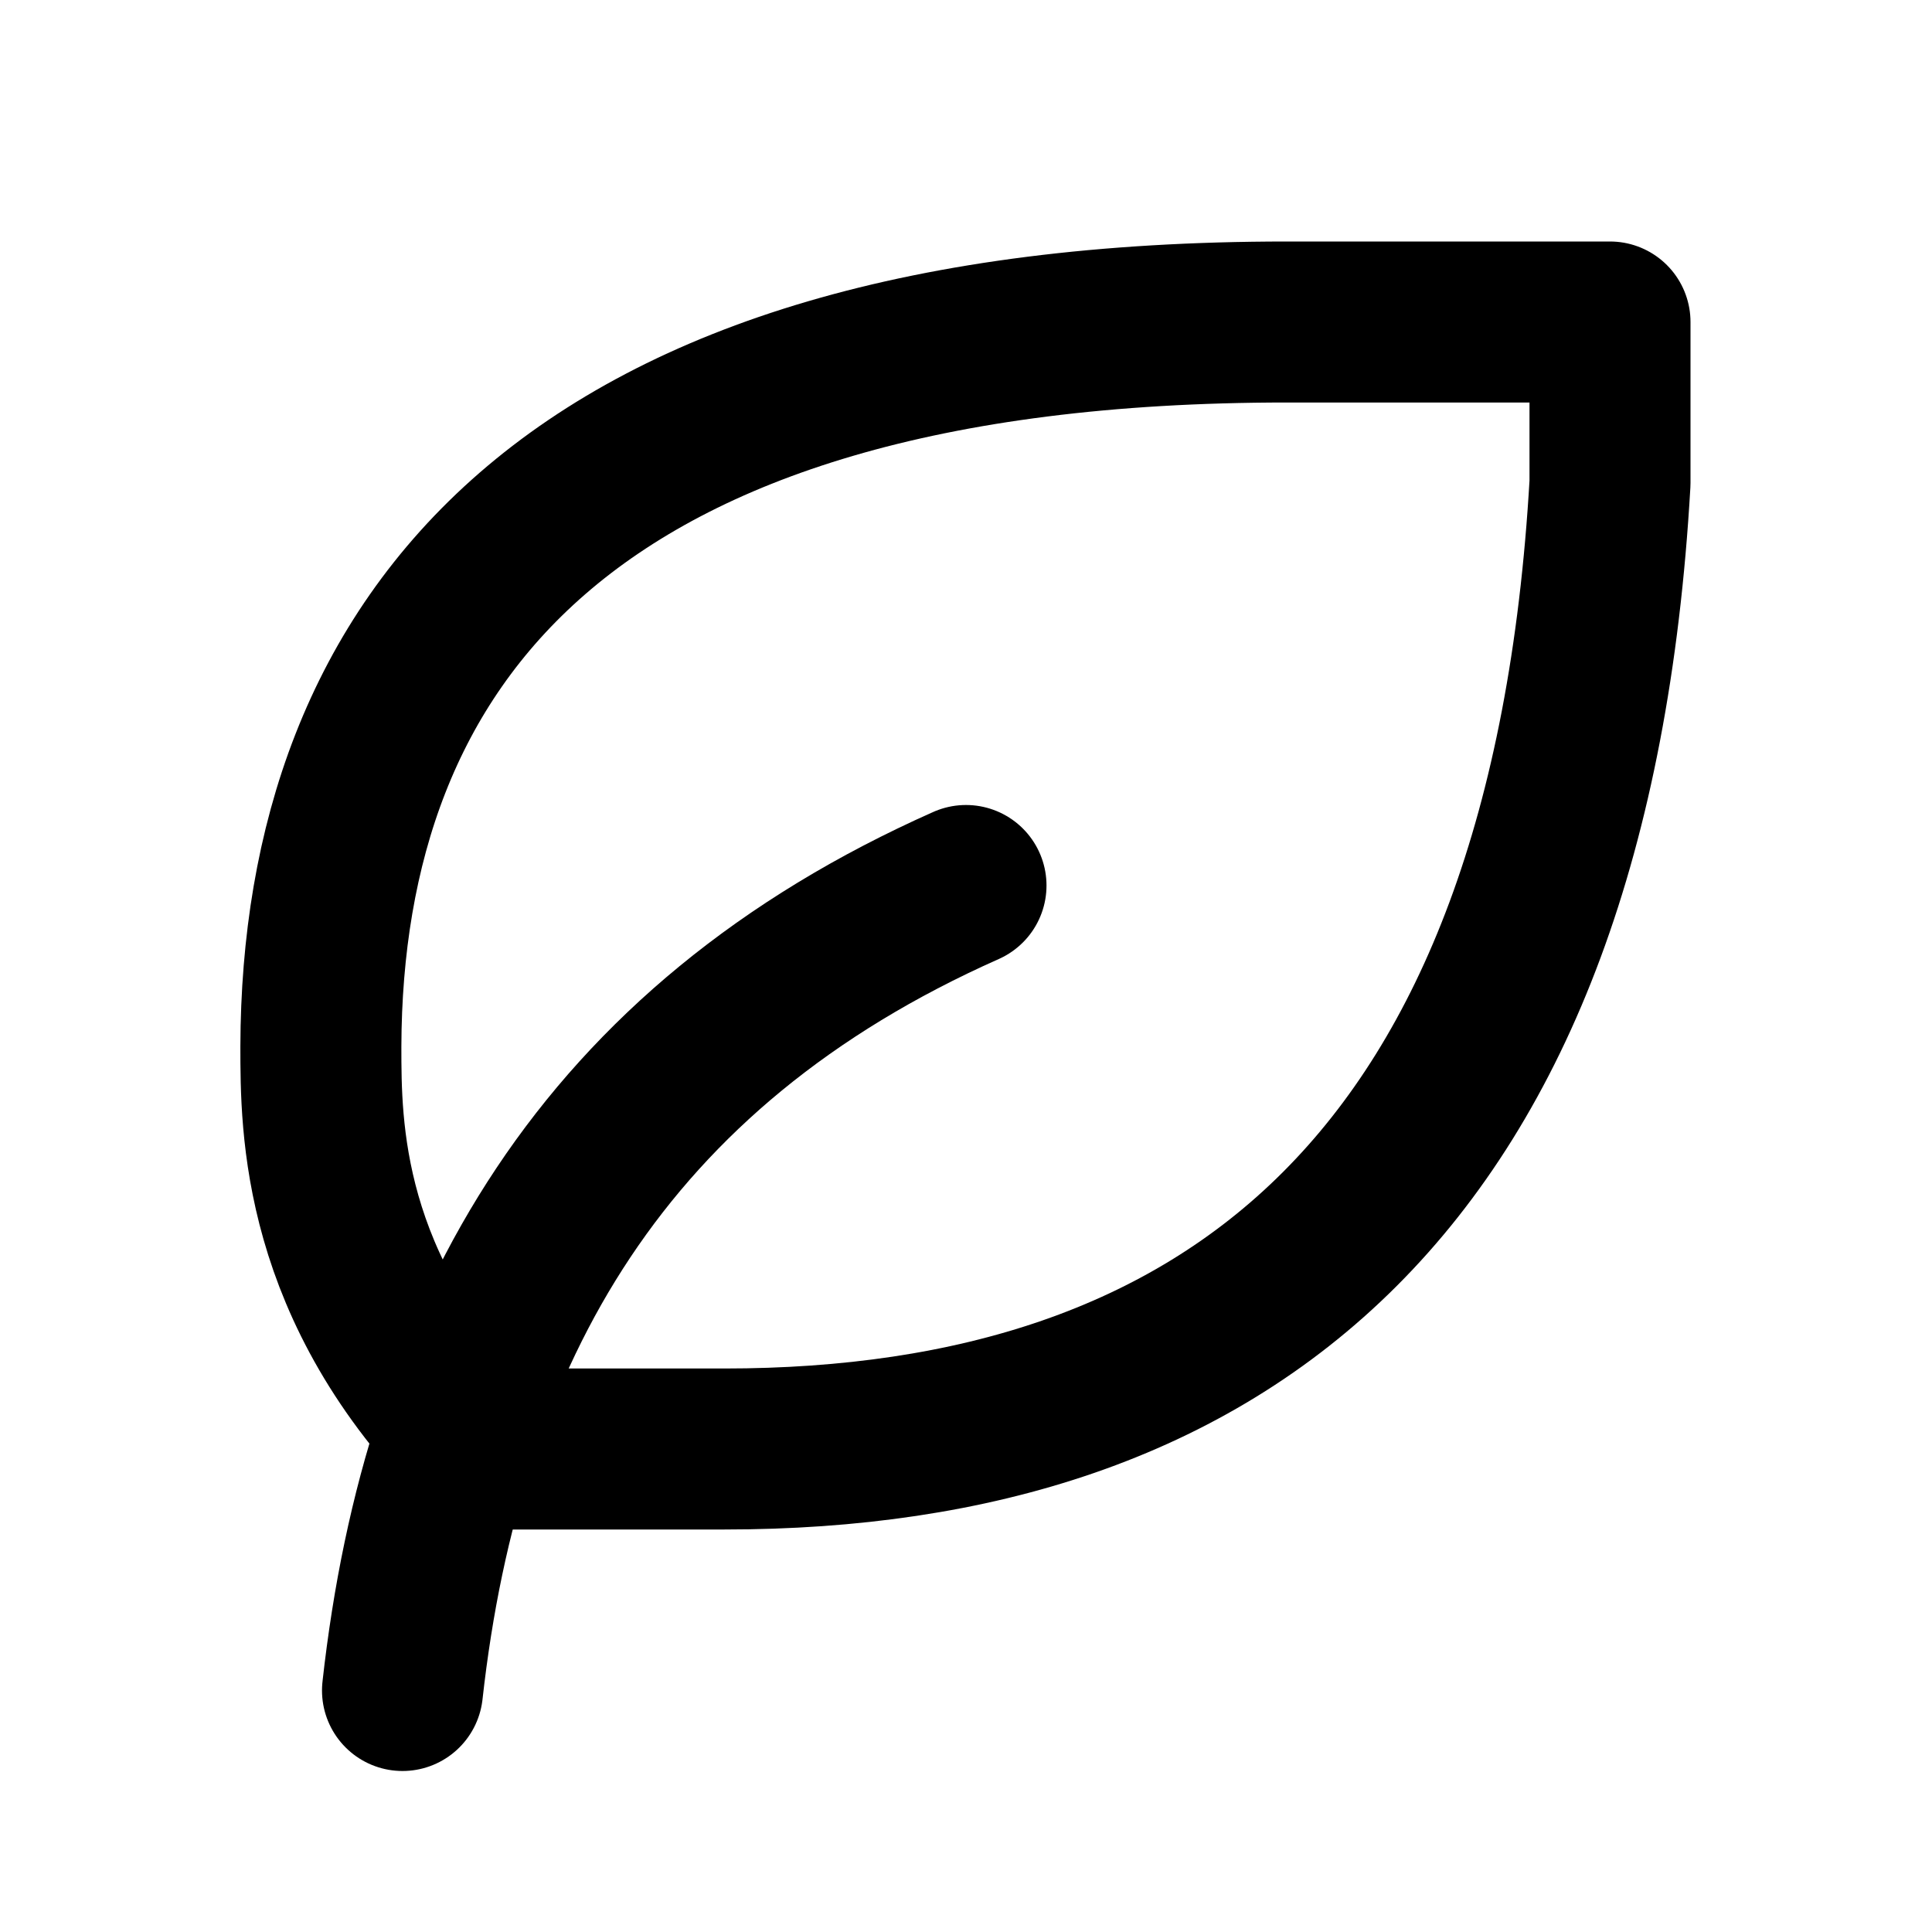
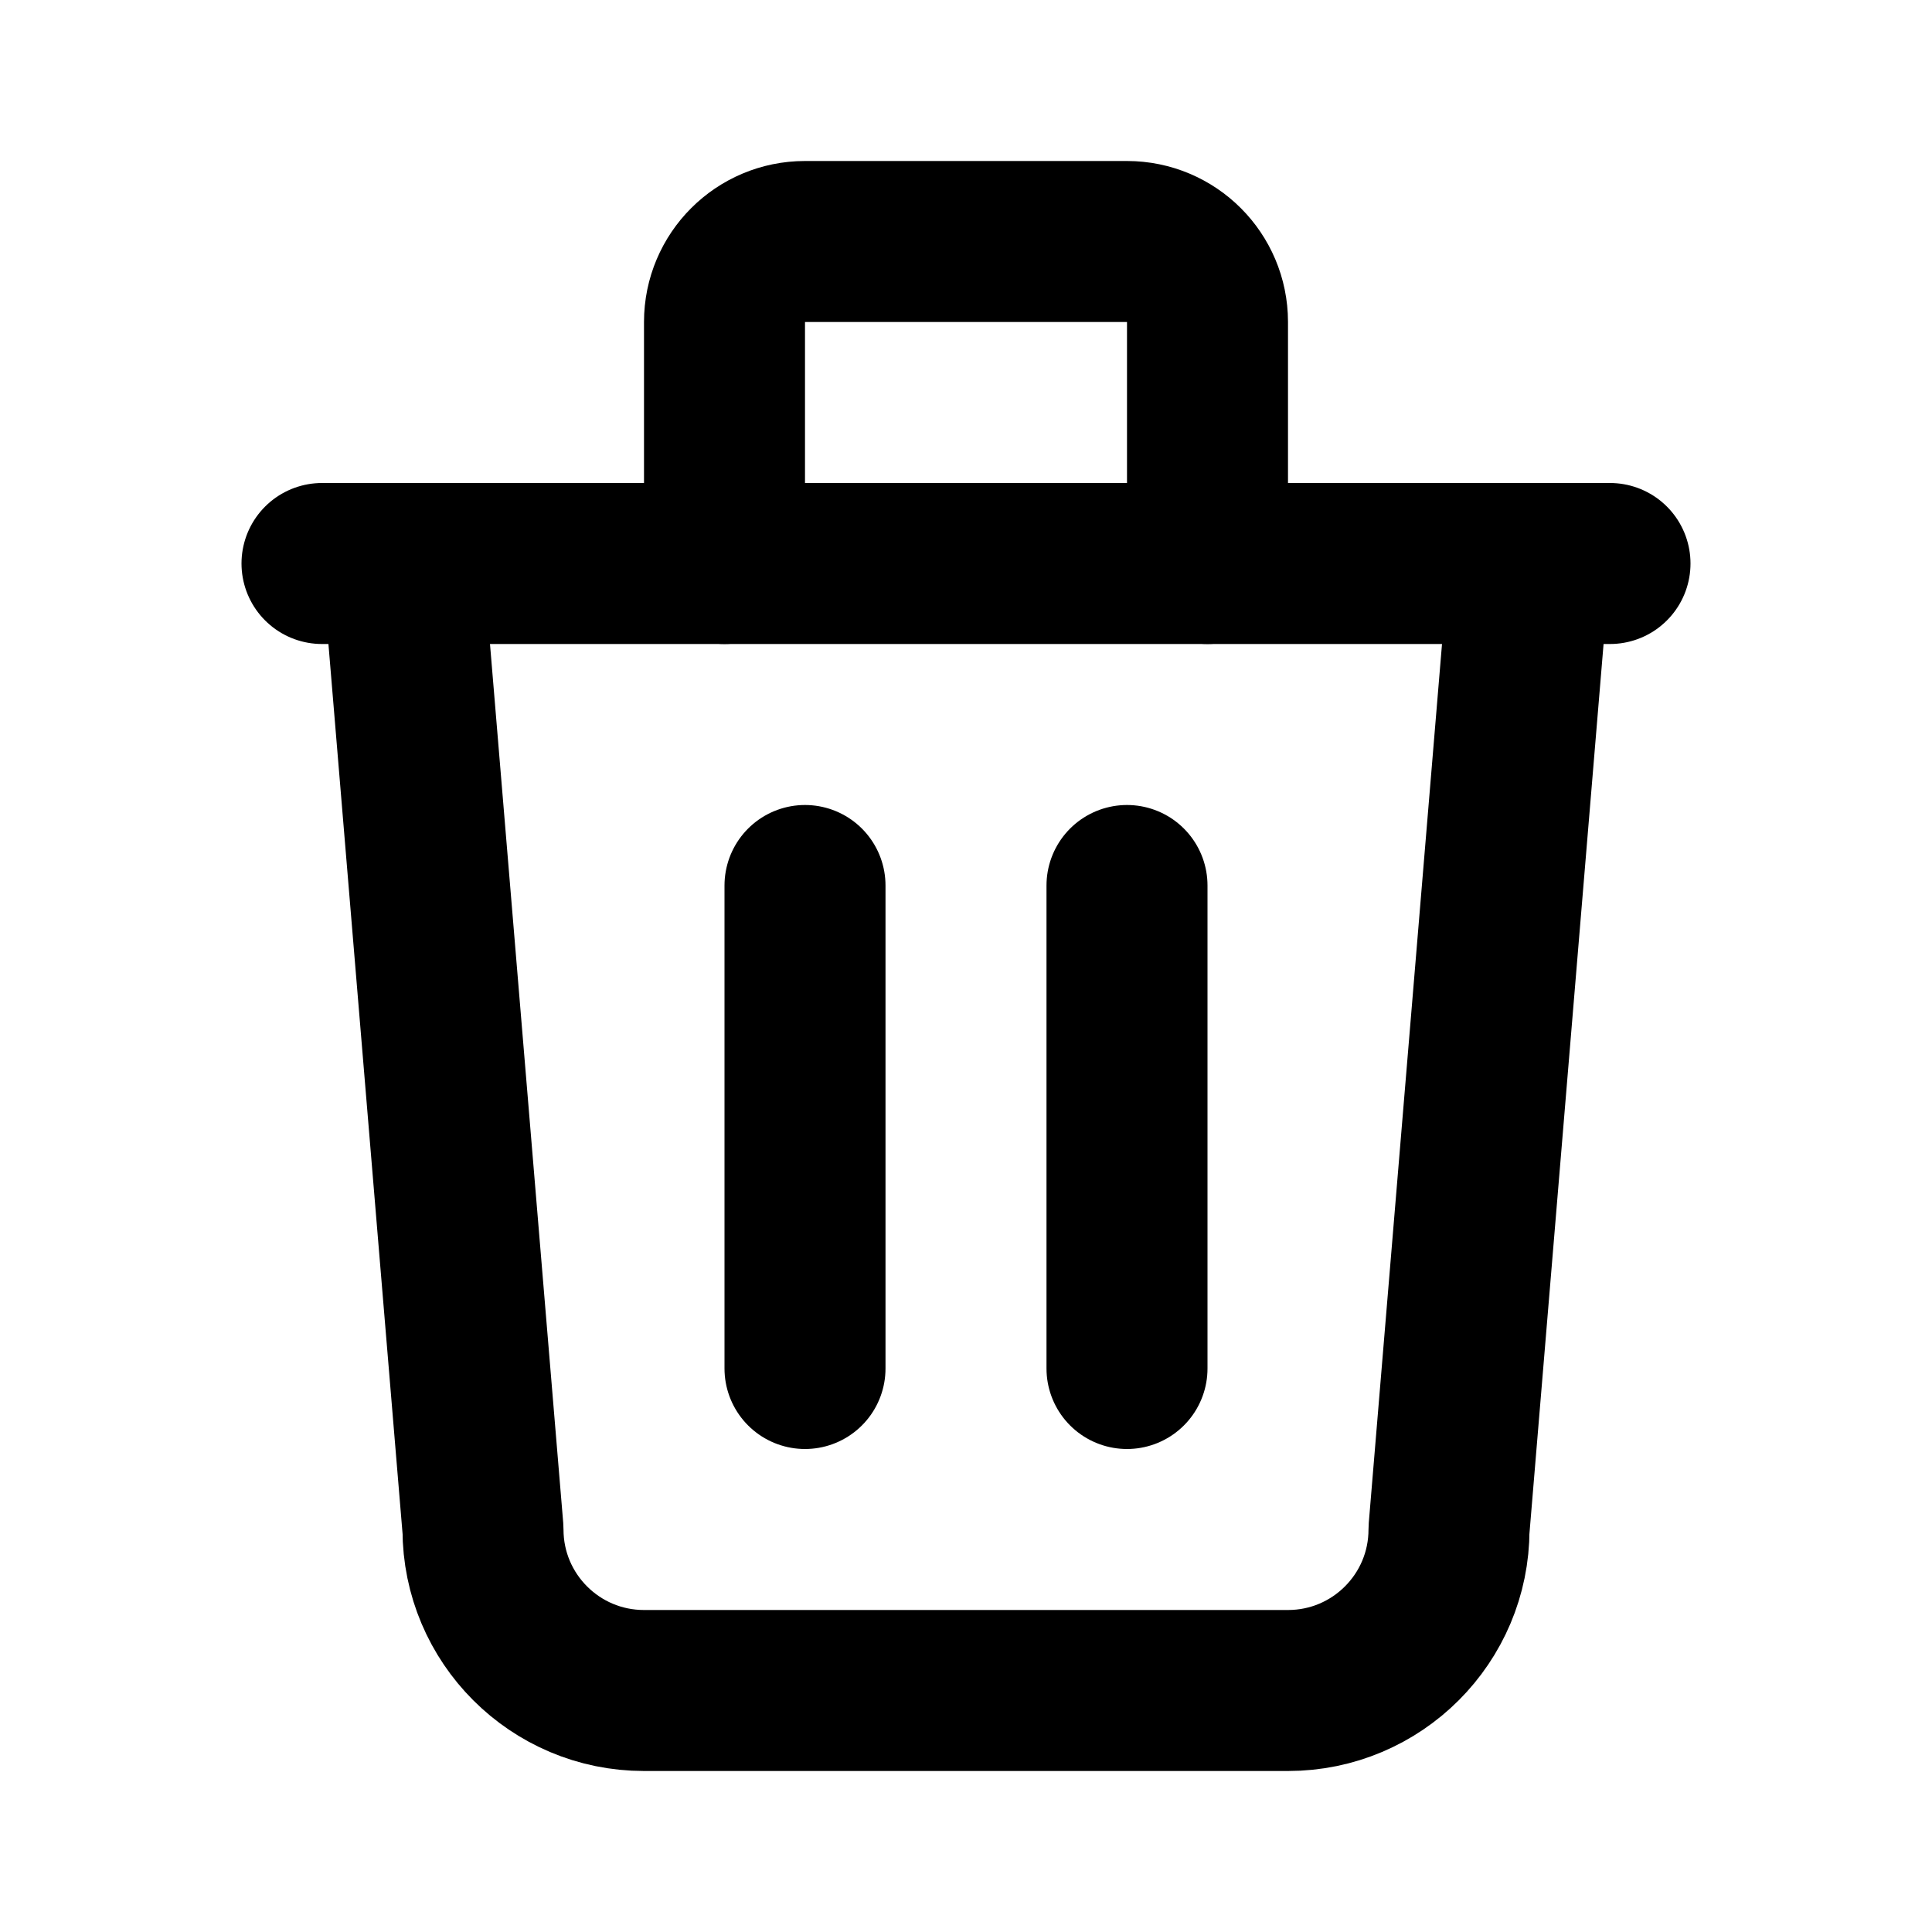
<svg xmlns="http://www.w3.org/2000/svg" width="24" height="24" viewBox="0 0 24 24" fill="none" stroke="currentColor" stroke-width="2" stroke-linecap="round" stroke-linejoin="round">
  <path stroke="none" d="M0 0h24v24H0z" fill="none" />
-   <path d="M5 21c.5 -4.5 2.5 -8 7 -10" />
-   <path d="M9 18c6.218 0 10.5 -3.288 11 -12v-2h-4.014c-9 0 -11.986 4 -12 9c0 1 0 3 2 5h3l.014 0" />
+   <path d="M4 7l16 0" />
+   <path d="M10 11l0 6" />
+   <path d="M14 11l0 6" />
+   <path d="M5 7l1 12a2 2 0 0 0 2 2h8a2 2 0 0 0 2 -2l1 -12" />
+   <path d="M9 7v-3a1 1 0 0 1 1 -1h4a1 1 0 0 1 1 1v3" />
</svg>
